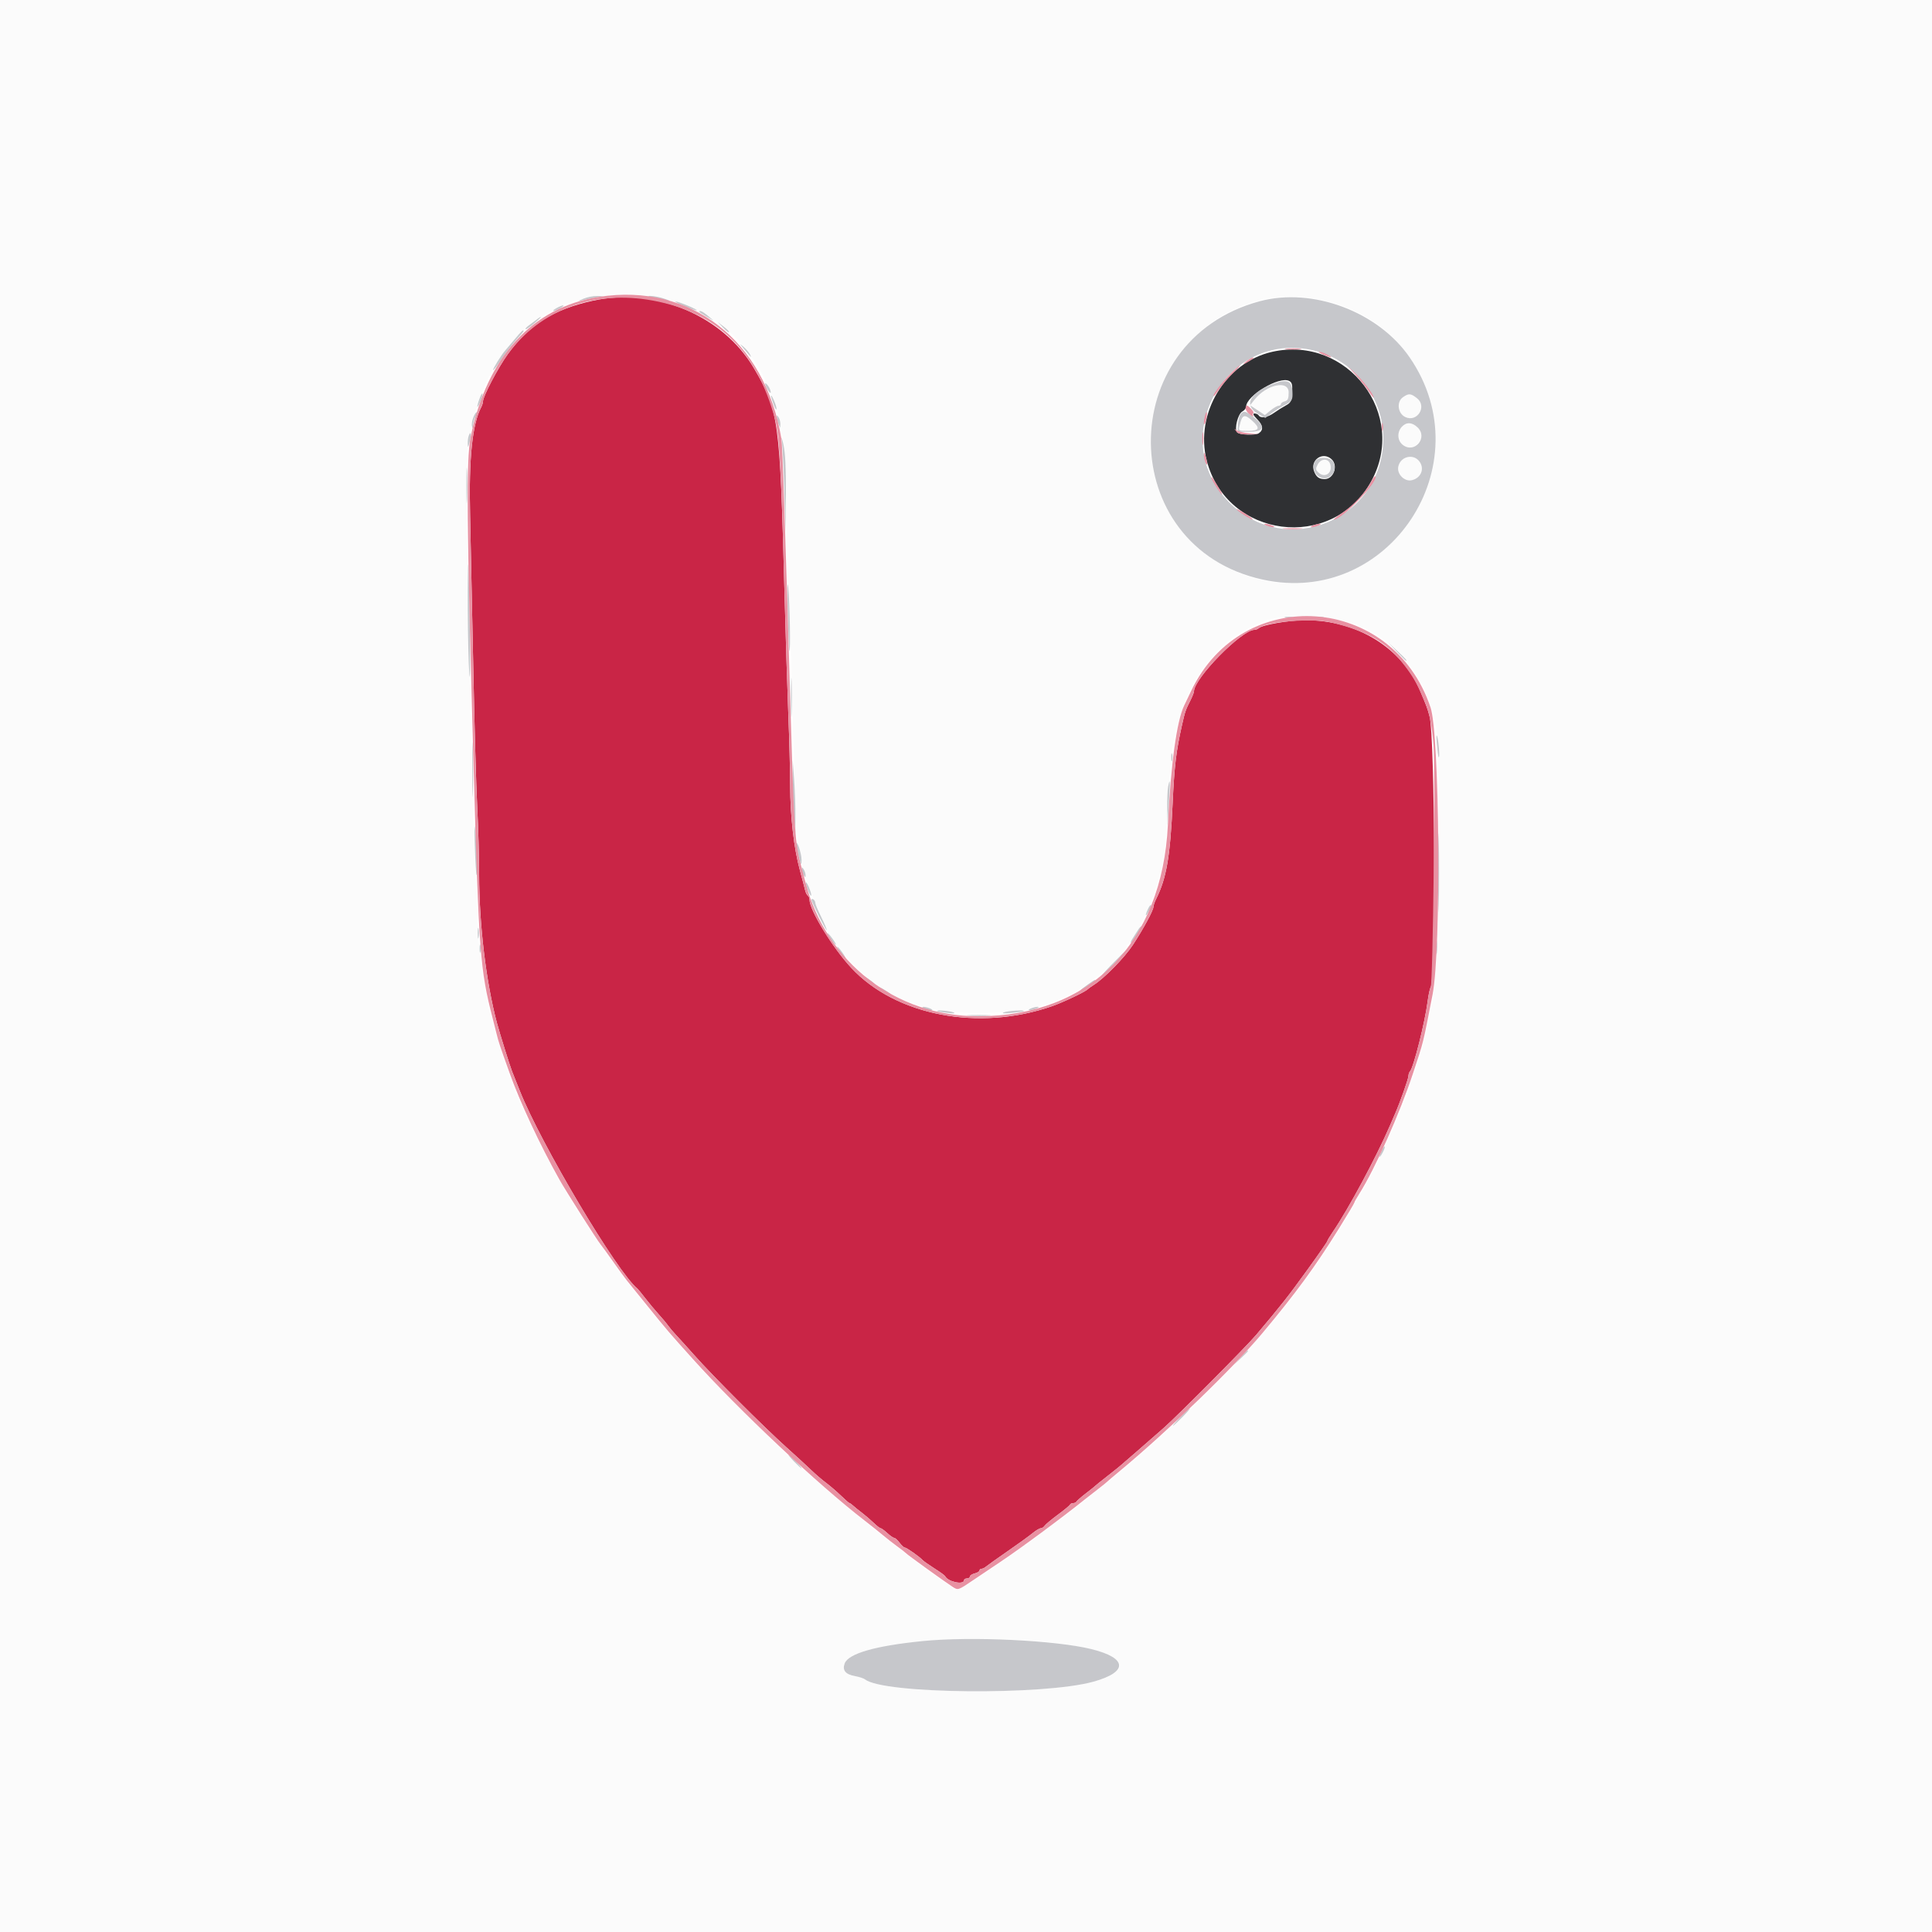
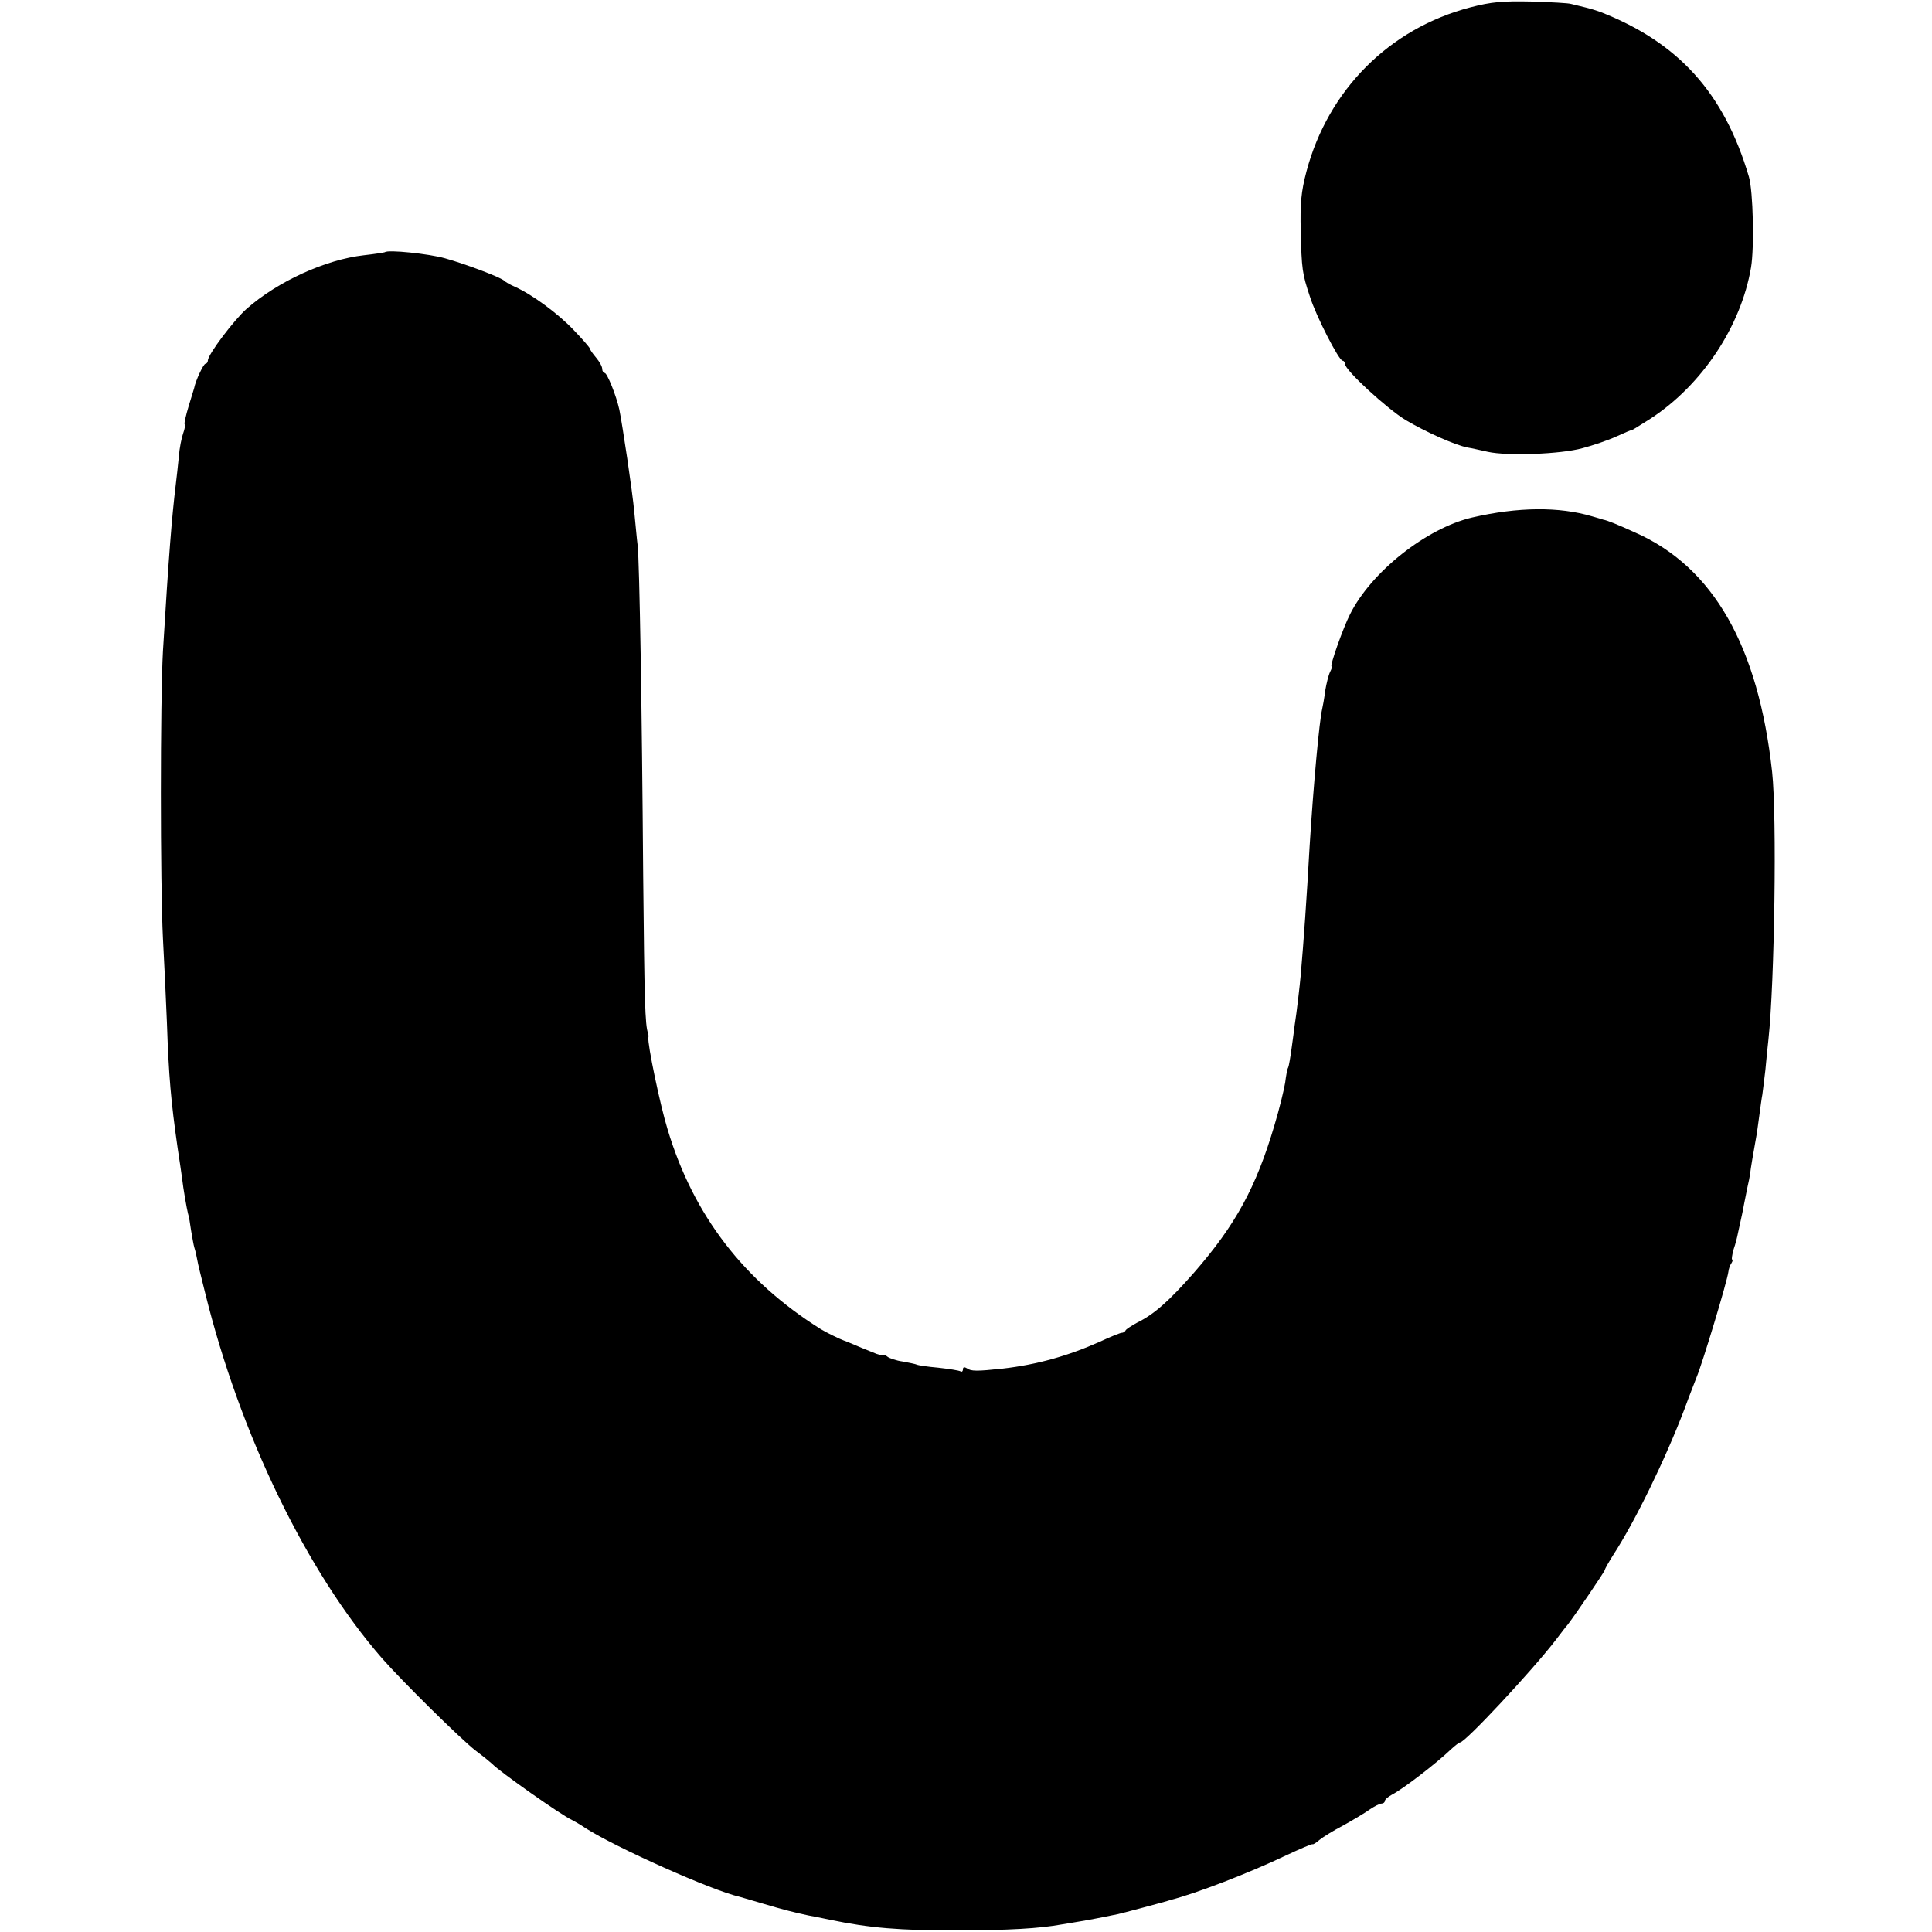
- <svg xmlns="http://www.w3.org/2000/svg" id="svg" version="1.1" width="400" height="400" viewBox="0, 0, 400,400">
-   <g id="svgg">
-     <path id="path0" d="M122.800 62.245 C 114.666 64.011,109.599 67.192,105.126 73.341 C 103.165 76.036,100.000 82.052,100.000 83.084 C 100.000 83.374,99.834 83.923,99.631 84.305 C 97.793 87.762,97.052 94.901,97.326 106.532 C 97.461 112.290,97.759 126.540,97.988 138.200 C 98.217 149.860,98.584 162.842,98.802 167.049 C 99.021 171.256,99.200 177.548,99.200 181.031 C 99.200 191.408,100.623 203.284,102.887 211.800 C 103.429 213.840,105.586 220.748,106.009 221.800 C 106.186 222.240,106.902 224.040,107.600 225.800 C 111.996 236.879,127.779 263.431,131.972 266.800 C 132.109 266.910,132.844 267.810,133.606 268.800 C 134.368 269.790,135.604 271.271,136.352 272.091 C 137.100 272.912,137.978 273.962,138.302 274.425 C 138.627 274.888,139.366 275.766,139.946 276.376 C 140.526 276.986,142.260 278.903,143.800 280.637 C 147.594 284.907,158.146 295.460,162.775 299.613 C 164.852 301.476,167.198 303.630,167.988 304.400 C 168.779 305.170,170.139 306.337,171.009 306.993 C 171.880 307.650,173.290 308.865,174.144 309.693 C 174.998 310.522,175.778 311.200,175.877 311.200 C 175.976 311.200,176.299 311.425,176.594 311.700 C 176.889 311.975,177.722 312.650,178.445 313.200 C 179.168 313.750,180.270 314.695,180.894 315.300 C 181.517 315.905,182.158 316.400,182.318 316.400 C 182.478 316.400,183.093 316.850,183.687 317.400 C 184.280 317.950,184.928 318.400,185.127 318.400 C 185.325 318.400,185.826 318.850,186.239 319.400 C 186.652 319.950,187.139 320.400,187.322 320.400 C 187.677 320.400,190.337 322.270,191.000 322.986 C 191.220 323.224,192.334 324.011,193.475 324.735 C 194.617 325.459,195.607 326.175,195.675 326.326 C 196.208 327.497,199.600 328.215,199.600 327.157 C 199.600 326.961,199.870 326.800,200.200 326.800 C 200.530 326.800,200.800 326.623,200.800 326.408 C 200.800 326.192,201.250 325.902,201.800 325.764 C 202.350 325.626,202.800 325.353,202.800 325.157 C 202.800 324.960,202.988 324.800,203.217 324.800 C 203.446 324.800,203.851 324.608,204.117 324.372 C 204.383 324.137,206.400 322.700,208.600 321.179 C 210.800 319.657,213.140 317.964,213.800 317.416 C 214.460 316.868,215.216 316.415,215.480 316.410 C 215.744 316.404,216.104 316.174,216.280 315.898 C 216.456 315.621,217.680 314.597,219.000 313.621 C 220.320 312.645,221.460 311.701,221.533 311.524 C 221.607 311.346,221.907 311.200,222.200 311.200 C 222.493 311.200,222.793 311.064,222.867 310.897 C 222.940 310.730,223.810 309.970,224.800 309.207 C 225.790 308.445,226.690 307.721,226.800 307.600 C 226.910 307.479,227.809 306.754,228.799 305.990 C 230.544 304.641,232.036 303.423,232.953 302.598 C 233.199 302.377,234.654 301.117,236.186 299.798 C 237.718 298.479,239.878 296.590,240.986 295.600 C 244.192 292.735,258.016 278.817,260.058 276.400 C 265.300 270.191,266.600 268.542,270.534 263.108 C 272.880 259.867,274.800 257.106,274.800 256.973 C 274.800 256.840,275.312 255.981,275.938 255.065 C 279.191 250.306,284.992 239.508,287.793 233.000 C 288.172 232.120,288.639 231.040,288.832 230.600 C 289.845 228.290,291.600 223.337,291.600 222.789 C 291.600 222.443,291.756 221.989,291.946 221.780 C 292.676 220.978,295.021 211.650,295.572 207.355 C 295.744 206.009,296.029 204.677,296.205 204.392 C 297.297 202.624,297.095 152.442,295.979 148.324 C 295.499 146.553,295.430 146.367,294.028 143.053 C 290.240 134.105,280.980 128.400,270.243 128.400 C 266.963 128.400,261.371 129.359,260.620 130.050 C 260.411 130.243,259.997 130.400,259.701 130.400 C 257.083 130.400,247.200 140.470,247.200 143.138 C 247.200 143.356,246.900 144.135,246.532 144.868 C 245.428 147.071,245.352 147.293,244.699 150.200 C 243.505 155.515,243.134 158.627,242.788 166.200 C 242.278 177.364,241.515 181.803,239.363 186.132 C 239.053 186.755,238.800 187.495,238.800 187.776 C 238.800 188.476,236.654 192.441,234.527 195.669 C 232.818 198.263,228.676 202.497,226.484 203.892 C 225.888 204.271,225.310 204.685,225.200 204.812 C 224.770 205.308,220.077 207.537,217.800 208.326 C 202.626 213.586,185.416 210.285,176.217 200.349 C 172.309 196.128,167.600 188.421,167.600 186.247 C 167.600 185.917,167.441 185.549,167.248 185.430 C 167.054 185.310,166.803 184.804,166.690 184.306 C 166.577 183.808,166.092 181.960,165.613 180.200 C 164.361 175.608,163.609 169.052,163.594 162.600 C 163.586 159.520,163.413 152.860,163.209 147.800 C 163.005 142.740,162.644 131.220,162.407 122.200 C 161.475 86.803,161.233 85.031,156.152 76.330 C 149.740 65.351,135.735 59.436,122.800 62.245 " stroke="none" fill="#c92546" fill-rule="evenodd" />
-     <path id="path1" d="M0.000 200.000 L 0.000 400.000 200.000 400.000 L 400.000 400.000 400.000 200.000 L 400.000 0.000 200.000 0.000 L 0.000 0.000 0.000 200.000 M138.252 61.978 C 147.390 64.409,154.139 69.986,158.369 78.600 C 161.820 85.631,162.790 91.595,162.796 105.843 C 162.798 111.806,162.979 119.006,163.198 121.843 C 163.417 124.679,163.803 135.280,164.056 145.400 C 164.638 168.701,164.909 174.324,165.514 175.726 C 165.781 176.345,166.000 177.323,166.000 177.898 C 166.000 179.782,167.690 184.784,169.965 189.632 C 170.644 191.079,171.200 192.387,171.200 192.538 C 171.200 194.040,177.802 201.304,181.442 203.807 C 187.696 208.107,193.585 209.757,202.600 209.735 C 210.793 209.715,215.212 208.865,221.000 206.195 C 225.231 204.244,233.200 197.677,233.200 196.143 C 233.200 195.881,233.335 195.607,233.500 195.533 C 234.587 195.050,237.811 188.536,239.339 183.736 C 241.005 178.501,241.329 176.480,241.640 169.400 C 242.010 160.959,242.581 154.687,243.193 152.371 C 243.450 151.397,243.843 149.880,244.068 149.000 C 245.721 142.513,250.140 135.735,255.000 132.226 C 257.216 130.627,258.704 129.850,262.400 128.363 C 265.834 126.982,279.480 127.908,281.380 129.651 C 281.589 129.843,282.015 130.000,282.326 130.000 C 282.638 130.000,284.105 130.806,285.588 131.792 C 291.724 135.871,296.090 142.855,297.346 150.600 C 298.406 157.140,297.821 201.330,296.596 207.200 C 296.298 208.630,295.753 211.240,295.386 213.000 C 294.647 216.538,294.069 218.663,293.578 219.651 C 293.400 220.009,293.132 220.956,292.982 221.755 C 292.832 222.555,292.550 223.307,292.355 223.428 C 292.160 223.549,292.000 223.990,292.000 224.410 C 292.000 224.830,291.705 225.854,291.345 226.686 C 290.984 227.519,290.546 228.560,290.372 229.000 C 288.263 234.313,284.582 242.100,281.958 246.800 C 279.173 251.788,272.821 261.804,271.400 263.448 C 271.180 263.703,270.640 264.417,270.200 265.034 C 264.194 273.465,255.681 282.999,245.766 292.402 C 241.193 296.738,233.818 303.305,231.684 304.941 C 231.088 305.398,230.510 305.873,230.400 305.997 C 230.290 306.120,229.390 306.841,228.400 307.600 C 227.410 308.359,226.510 309.074,226.400 309.190 C 225.708 309.917,221.538 313.137,217.600 315.983 C 215.070 317.812,212.940 319.464,212.867 319.654 C 212.793 319.844,212.493 320.000,212.200 320.000 C 211.907 320.000,211.607 320.135,211.533 320.300 C 211.377 320.651,210.471 321.296,203.773 325.826 C 199.319 328.838,197.200 329.825,197.200 328.886 C 197.200 328.714,196.615 328.232,195.900 327.816 C 195.185 327.401,194.510 326.953,194.400 326.821 C 194.290 326.689,193.665 326.240,193.010 325.823 C 192.356 325.406,191.636 324.908,191.410 324.716 C 191.185 324.525,189.560 323.283,187.800 321.956 C 186.040 320.630,184.239 319.242,183.799 318.872 C 183.358 318.503,182.188 317.575,181.199 316.810 C 180.209 316.046,179.310 315.326,179.200 315.209 C 179.090 315.093,177.740 313.974,176.200 312.723 C 174.660 311.471,172.837 309.942,172.149 309.324 C 171.461 308.706,169.848 307.300,168.564 306.200 C 167.280 305.100,165.142 303.211,163.814 302.003 C 160.632 299.107,145.459 283.953,143.184 281.396 C 137.967 275.537,134.471 271.387,131.400 267.412 C 130.080 265.703,128.685 263.939,128.300 263.491 C 127.915 263.044,127.600 262.559,127.600 262.414 C 127.600 262.269,127.271 261.797,126.868 261.365 C 126.465 260.933,125.796 260.044,125.380 259.390 C 124.964 258.735,123.943 257.284,123.112 256.164 C 122.280 255.044,121.600 253.934,121.600 253.697 C 121.600 253.460,121.459 253.207,121.287 253.133 C 120.831 252.939,116.400 245.797,116.400 245.257 C 116.400 245.006,116.242 244.800,116.049 244.800 C 115.750 244.800,108.703 230.932,107.513 228.000 C 107.289 227.450,106.934 226.665,106.723 226.257 C 106.512 225.848,105.992 224.408,105.568 223.057 C 105.144 221.705,104.642 220.240,104.453 219.800 C 104.064 218.895,103.103 215.790,102.471 213.400 C 102.238 212.520,101.767 210.866,101.424 209.725 C 101.081 208.584,100.800 207.246,100.800 206.753 C 100.800 206.260,100.632 205.304,100.427 204.628 C 99.706 202.254,98.782 192.947,98.776 188.000 C 98.773 185.250,98.586 180.660,98.361 177.800 C 97.568 167.712,96.271 97.586,96.797 93.200 C 97.238 89.526,97.749 86.923,98.290 85.600 C 98.515 85.050,99.020 83.626,99.413 82.435 C 102.746 72.329,110.190 64.972,120.200 61.892 C 123.319 60.932,134.523 60.986,138.252 61.978 M274.318 62.238 C 287.998 65.494,296.968 76.872,296.991 91.000 C 297.034 117.359,265.726 130.682,247.042 112.256 C 226.013 91.515,245.693 55.426,274.318 62.238 M262.400 80.661 C 261.410 81.208,260.199 82.162,259.709 82.780 L 258.818 83.905 260.347 84.917 L 261.876 85.929 263.038 84.979 C 263.677 84.456,264.425 84.022,264.700 84.014 C 264.975 84.006,265.200 83.841,265.200 83.647 C 265.200 83.452,265.560 83.199,266.000 83.084 C 266.636 82.918,266.800 82.538,266.800 81.237 C 266.800 79.214,265.362 79.026,262.400 80.661 M290.467 82.238 C 289.099 83.196,289.379 85.593,290.946 86.341 C 293.422 87.522,295.524 84.142,293.368 82.446 C 292.079 81.432,291.661 81.402,290.467 82.238 M257.304 86.500 C 255.925 88.251,256.308 89.200,258.392 89.200 C 260.769 89.200,260.979 88.648,259.203 87.066 C 257.824 85.837,257.826 85.838,257.304 86.500 M290.212 88.387 C 288.847 89.895,289.886 92.800,291.790 92.800 C 292.718 92.800,294.400 91.151,294.400 90.241 C 294.400 88.156,291.559 86.898,290.212 88.387 M290.549 94.975 C 289.227 95.910,289.103 97.539,290.264 98.700 C 292.417 100.853,295.706 97.952,293.863 95.527 C 293.108 94.534,291.541 94.273,290.549 94.975 M272.814 96.175 C 272.371 97.001,272.387 97.244,272.917 97.775 C 274.212 99.069,275.893 98.022,275.437 96.205 C 275.098 94.854,273.530 94.836,272.814 96.175 M218.800 340.183 C 232.632 342.024,235.948 345.508,226.400 348.169 C 216.050 351.053,182.913 350.729,179.107 347.707 C 178.828 347.486,177.889 347.176,177.020 347.019 C 173.826 346.442,173.881 344.025,177.121 342.536 C 183.532 339.590,205.165 338.369,218.800 340.183 " stroke="none" fill="#fbfbfb" fill-rule="evenodd" />
-     <path id="path2" d="M263.400 72.838 C 253.734 75.001,247.330 85.623,249.833 95.342 C 253.976 111.434,275.728 114.260,283.837 99.760 C 291.596 85.886,279.036 69.340,263.400 72.838 M267.520 81.280 C 267.414 83.070,267.258 83.386,266.198 83.955 C 265.538 84.310,264.430 85.005,263.737 85.500 C 262.408 86.449,261.015 86.671,260.600 86.000 C 260.464 85.780,260.072 85.600,259.729 85.600 C 259.291 85.600,259.468 85.971,260.323 86.845 C 261.514 88.064,261.617 89.018,260.629 89.694 C 259.917 90.182,256.525 90.036,256.116 89.500 C 255.527 88.729,256.311 85.676,257.223 85.188 C 257.650 84.959,258.000 84.514,258.000 84.200 C 258.000 81.924,264.888 77.810,266.920 78.873 C 267.497 79.175,267.616 79.653,267.520 81.280 M275.669 95.062 C 277.116 96.372,276.134 99.208,274.238 99.194 C 273.086 99.185,272.517 98.761,272.065 97.571 C 271.185 95.256,273.840 93.407,275.669 95.062 " stroke="none" fill="#2f3033" fill-rule="evenodd" />
-     <path id="path3" d="M120.800 61.834 C 119.530 62.354,119.512 62.383,120.600 62.143 C 121.260 61.998,122.520 61.749,123.400 61.590 L 125.000 61.300 123.600 61.280 C 122.830 61.270,121.570 61.519,120.800 61.834 M135.800 61.808 C 138.806 62.485,139.488 62.477,137.400 61.789 C 136.520 61.499,135.260 61.263,134.600 61.264 C 133.851 61.266,134.302 61.470,135.800 61.808 M260.800 62.370 C 230.440 70.543,230.885 113.285,261.400 119.992 C 287.552 125.739,307.110 96.231,291.871 74.018 C 285.358 64.523,271.751 59.422,260.800 62.370 M141.767 63.417 C 143.069 63.957,144.198 64.335,144.276 64.257 C 144.463 64.071,140.428 62.395,139.847 62.417 C 139.601 62.426,140.465 62.876,141.767 63.417 M115.200 63.800 C 114.650 64.114,114.380 64.372,114.600 64.372 C 114.820 64.372,115.450 64.114,116.000 63.800 C 116.550 63.486,116.820 63.228,116.600 63.228 C 116.380 63.228,115.750 63.486,115.200 63.800 M144.800 64.560 C 144.800 64.649,145.475 65.102,146.300 65.568 L 147.800 66.416 146.600 65.410 C 145.499 64.487,144.800 64.157,144.800 64.560 M111.000 66.245 C 110.560 66.586,109.851 67.116,109.424 67.423 C 108.997 67.730,108.727 68.059,108.824 68.154 C 108.921 68.248,109.720 67.715,110.600 66.969 C 112.208 65.605,112.494 65.088,111.000 66.245 M149.688 67.813 C 150.286 68.443,150.847 68.877,150.935 68.779 C 151.023 68.680,150.533 68.165,149.847 67.634 L 148.600 66.669 149.688 67.813 M106.541 70.259 C 105.694 71.282,104.820 72.317,104.599 72.559 C 103.837 73.398,101.941 76.474,102.092 76.626 C 102.176 76.710,102.995 75.658,103.911 74.289 C 104.827 72.920,106.212 71.105,106.989 70.256 C 107.765 69.407,108.400 68.642,108.400 68.556 C 108.400 68.145,107.960 68.548,106.541 70.259 M153.994 72.203 C 155.587 74.121,155.721 74.245,155.286 73.396 C 155.059 72.953,154.452 72.234,153.937 71.798 C 153.033 71.034,153.035 71.048,153.994 72.203 M272.064 72.570 C 280.365 74.554,286.404 82.220,286.398 90.764 C 286.385 107.541,266.304 115.887,254.497 104.022 C 241.253 90.711,253.821 68.208,272.064 72.570 M263.887 79.375 C 258.791 81.193,257.330 83.897,260.477 85.689 L 261.953 86.531 263.277 85.555 C 264.004 85.018,265.275 84.228,266.100 83.799 C 267.378 83.134,267.600 82.820,267.600 81.683 C 267.600 78.921,266.710 78.368,263.887 79.375 M158.414 79.424 C 158.439 80.094,159.572 81.830,159.573 81.200 C 159.574 80.870,159.310 80.251,158.987 79.824 C 158.664 79.396,158.406 79.216,158.414 79.424 M266.800 81.237 C 266.800 82.538,266.636 82.918,266.000 83.084 C 265.560 83.199,265.200 83.452,265.200 83.647 C 265.200 83.841,264.975 84.006,264.700 84.014 C 264.425 84.022,263.677 84.456,263.038 84.979 L 261.876 85.929 260.347 84.917 L 258.818 83.905 259.709 82.780 C 262.228 79.600,266.800 78.605,266.800 81.237 M99.291 82.500 C 98.610 84.384,98.704 84.894,99.426 83.230 C 99.753 82.477,99.966 81.699,99.901 81.502 C 99.835 81.305,99.560 81.754,99.291 82.500 M293.368 82.446 C 295.524 84.142,293.422 87.522,290.946 86.341 C 289.379 85.593,289.099 83.196,290.467 82.238 C 291.661 81.402,292.079 81.432,293.368 82.446 M159.620 82.000 C 159.616 82.110,159.871 82.920,160.188 83.800 C 160.505 84.680,160.766 85.040,160.768 84.600 C 160.771 83.935,159.645 81.385,159.620 82.000 M98.018 86.356 C 97.749 87.005,97.614 87.866,97.718 88.268 C 97.867 88.842,97.917 88.801,97.954 88.074 C 97.979 87.564,98.195 86.784,98.432 86.339 C 98.670 85.895,98.784 85.451,98.686 85.353 C 98.588 85.255,98.288 85.706,98.018 86.356 M256.843 85.748 C 256.593 86.050,256.346 86.995,256.294 87.848 L 256.200 89.400 258.600 89.400 C 261.727 89.400,262.096 88.377,259.664 86.450 C 257.901 85.054,257.501 84.955,256.843 85.748 M160.834 86.400 C 160.846 86.730,161.011 87.360,161.200 87.800 L 161.544 88.600 161.566 87.800 C 161.578 87.360,161.413 86.730,161.200 86.400 C 160.855 85.867,160.815 85.867,160.834 86.400 M259.203 87.066 C 260.979 88.648,260.769 89.200,258.392 89.200 C 256.405 89.200,256.387 89.189,256.648 88.100 C 257.190 85.831,257.621 85.656,259.203 87.066 M293.474 88.470 C 295.750 90.608,292.819 94.039,290.394 92.076 C 289.308 91.196,289.223 89.479,290.212 88.387 C 291.142 87.359,292.324 87.389,293.474 88.470 M97.049 90.215 C 96.912 90.573,96.818 91.346,96.840 91.933 C 96.873 92.791,96.952 92.695,97.246 91.440 C 97.622 89.839,97.495 89.053,97.049 90.215 M161.878 91.200 C 162.015 92.190,162.245 96.870,162.391 101.600 L 162.654 110.200 162.709 102.400 C 162.746 96.977,162.590 93.808,162.196 92.000 C 161.884 90.570,161.741 90.210,161.878 91.200 M293.863 95.527 C 294.996 97.018,294.227 98.957,292.320 99.416 C 290.824 99.777,289.199 98.187,289.492 96.650 C 289.899 94.523,292.576 93.835,293.863 95.527 M96.560 100.600 C 96.561 103.900,96.622 105.197,96.698 103.482 C 96.773 101.767,96.772 99.067,96.697 97.482 C 96.621 95.897,96.559 97.300,96.560 100.600 M272.480 95.280 C 271.626 96.134,271.911 97.923,273.016 98.648 C 274.964 99.924,277.144 97.738,276.020 95.637 C 275.513 94.690,273.294 94.466,272.480 95.280 M275.437 96.205 C 275.893 98.022,274.212 99.069,272.917 97.775 C 272.387 97.244,272.371 97.001,272.814 96.175 C 273.530 94.836,275.098 94.854,275.437 96.205 M96.845 126.233 C 96.869 131.495,97.017 137.510,97.172 139.600 C 97.327 141.690,97.372 137.460,97.272 130.200 C 97.172 122.940,97.025 116.925,96.945 116.833 C 96.865 116.742,96.820 120.972,96.845 126.233 M163.093 126.600 C 163.206 131.000,163.366 134.675,163.449 134.767 C 163.711 135.056,163.509 124.736,163.192 121.600 C 163.014 119.847,162.973 121.925,163.093 126.600 M266.100 127.876 C 266.485 127.976,267.115 127.976,267.500 127.876 C 267.885 127.775,267.570 127.693,266.800 127.693 C 266.030 127.693,265.715 127.775,266.100 127.876 M272.305 127.883 C 272.802 127.979,273.522 127.975,273.905 127.875 C 274.287 127.775,273.880 127.696,273.000 127.701 C 272.120 127.705,271.807 127.787,272.305 127.883 M289.183 134.900 C 290.164 135.945,291.019 136.800,291.083 136.800 C 291.384 136.800,291.066 136.441,289.300 134.783 L 287.400 133.000 289.183 134.900 M163.763 144.400 C 163.763 148.030,163.823 149.515,163.898 147.700 C 163.972 145.885,163.972 142.915,163.898 141.100 C 163.823 139.285,163.763 140.770,163.763 144.400 M97.772 159.400 C 97.772 164.460,97.829 166.475,97.899 163.877 C 97.969 161.280,97.968 157.140,97.898 154.677 C 97.828 152.215,97.771 154.340,97.772 159.400 M297.485 154.000 C 297.607 155.430,297.772 156.675,297.853 156.767 C 298.120 157.070,297.911 153.822,297.585 152.600 C 297.382 151.844,297.346 152.362,297.485 154.000 M242.493 156.800 C 242.493 157.570,242.575 157.885,242.676 157.500 C 242.776 157.115,242.776 156.485,242.676 156.100 C 242.575 155.715,242.493 156.030,242.493 156.800 M164.108 161.400 C 164.095 163.600,164.217 167.020,164.379 169.000 L 164.673 172.600 164.690 169.000 C 164.699 167.020,164.577 163.600,164.419 161.400 L 164.132 157.400 164.108 161.400 M241.853 162.836 C 241.714 163.531,241.629 165.653,241.665 167.550 L 241.730 171.000 242.001 166.400 C 242.288 161.512,242.259 160.806,241.853 162.836 M297.779 180.600 C 297.779 187.860,297.833 190.886,297.899 187.325 C 297.965 183.764,297.966 177.824,297.899 174.125 C 297.833 170.426,297.779 173.340,297.779 180.600 M98.296 175.000 C 98.408 178.300,98.568 181.075,98.650 181.167 C 98.894 181.438,98.720 175.246,98.393 172.000 C 98.199 170.067,98.164 171.134,98.296 175.000 M164.850 174.800 C 164.842 175.130,165.085 176.300,165.391 177.400 C 165.914 179.286,165.947 179.320,165.955 178.000 C 165.963 176.672,164.881 173.537,164.850 174.800 M166.012 180.000 C 166.012 180.330,166.187 180.870,166.400 181.200 C 166.745 181.733,166.788 181.733,166.788 181.200 C 166.788 180.870,166.613 180.330,166.400 180.000 C 166.055 179.467,166.012 179.467,166.012 180.000 M166.834 182.800 C 166.837 183.539,167.922 185.977,167.968 185.346 C 167.985 185.096,167.737 184.286,167.416 183.546 C 167.094 182.806,166.832 182.470,166.834 182.800 M168.007 186.276 C 168.019 186.785,171.161 193.048,171.180 192.600 C 171.189 192.380,170.658 191.120,170.000 189.800 C 169.342 188.480,168.802 187.186,168.802 186.924 C 168.801 186.662,168.620 186.336,168.400 186.200 C 168.180 186.064,168.003 186.098,168.007 186.276 M237.665 188.217 C 236.995 189.688,237.123 190.002,237.847 188.665 C 238.186 188.040,238.388 187.454,238.296 187.363 C 238.205 187.271,237.921 187.656,237.665 188.217 M98.909 193.200 C 98.909 194.190,98.987 194.595,99.082 194.100 C 99.178 193.605,99.178 192.795,99.082 192.300 C 98.987 191.805,98.909 192.210,98.909 193.200 M235.624 192.518 C 235.323 193.003,234.815 193.805,234.493 194.300 C 234.171 194.795,234.016 195.200,234.149 195.200 C 234.460 195.200,236.504 191.971,236.314 191.780 C 236.235 191.701,235.924 192.033,235.624 192.518 M172.000 194.400 C 172.470 195.060,172.944 195.600,173.054 195.600 C 173.164 195.600,172.870 195.060,172.400 194.400 C 171.930 193.740,171.456 193.200,171.346 193.200 C 171.236 193.200,171.530 193.740,172.000 194.400 M297.324 196.200 C 297.326 197.520,297.401 198.012,297.490 197.293 C 297.579 196.574,297.577 195.494,297.486 194.893 C 297.395 194.292,297.322 194.880,297.324 196.200 M99.293 196.400 C 99.293 197.170,99.375 197.485,99.476 197.100 C 99.576 196.715,99.576 196.085,99.476 195.700 C 99.375 195.315,99.293 195.630,99.293 196.400 M174.000 197.200 C 174.470 197.860,174.944 198.400,175.054 198.400 C 175.164 198.400,174.870 197.860,174.400 197.200 C 173.930 196.540,173.456 196.000,173.346 196.000 C 173.236 196.000,173.530 196.540,174.000 197.200 M229.990 199.872 C 228.345 201.562,227.630 202.417,228.400 201.772 C 229.854 200.555,233.438 196.800,233.147 196.800 C 233.055 196.800,231.634 198.183,229.990 199.872 M178.800 202.146 C 178.800 202.256,179.340 202.730,180.000 203.200 C 180.660 203.670,181.200 203.964,181.200 203.854 C 181.200 203.744,180.660 203.270,180.000 202.800 C 179.340 202.330,178.800 202.036,178.800 202.146 M225.281 203.772 C 223.423 205.085,223.162 205.461,224.731 204.562 C 225.463 204.143,226.250 203.575,226.480 203.300 C 227.071 202.593,226.793 202.702,225.281 203.772 M181.801 204.402 C 182.069 204.836,184.400 206.134,184.400 205.850 C 184.400 205.756,183.759 205.301,182.976 204.839 C 182.193 204.377,181.664 204.180,181.801 204.402 M191.400 208.800 C 191.840 208.989,192.470 209.144,192.800 209.144 C 193.178 209.144,193.104 209.017,192.600 208.800 C 192.160 208.611,191.530 208.456,191.200 208.456 C 190.822 208.456,190.896 208.583,191.400 208.800 M213.400 208.800 C 212.896 209.017,212.822 209.144,213.200 209.144 C 213.530 209.144,214.160 208.989,214.600 208.800 C 215.104 208.583,215.178 208.456,214.800 208.456 C 214.470 208.456,213.840 208.611,213.400 208.800 M194.033 209.344 C 194.125 209.423,195.100 209.591,196.200 209.718 C 197.487 209.867,197.915 209.826,197.400 209.603 C 196.636 209.272,193.686 209.045,194.033 209.344 M207.800 209.608 C 207.292 209.831,207.876 209.874,209.400 209.724 C 210.720 209.595,211.875 209.424,211.967 209.344 C 212.321 209.037,208.557 209.275,207.800 209.608 M200.713 210.295 C 201.876 210.376,203.676 210.376,204.713 210.293 C 205.751 210.211,204.800 210.145,202.600 210.146 C 200.400 210.147,199.551 210.214,200.713 210.295 M286.065 238.217 C 285.395 239.688,285.523 240.002,286.247 238.665 C 286.586 238.040,286.788 237.454,286.696 237.363 C 286.605 237.271,286.321 237.656,286.065 238.217 M256.778 281.100 L 255.400 282.600 256.900 281.222 C 258.296 279.938,258.584 279.600,258.278 279.600 C 258.212 279.600,257.537 280.275,256.778 281.100 M244.400 293.400 C 243.428 294.390,242.723 295.200,242.833 295.200 C 242.943 295.200,243.828 294.390,244.800 293.400 C 245.772 292.410,246.477 291.600,246.367 291.600 C 246.257 291.600,245.372 292.410,244.400 293.400 M164.400 302.600 C 165.146 303.370,165.847 304.000,165.957 304.000 C 166.067 304.000,165.546 303.370,164.800 302.600 C 164.054 301.830,163.353 301.200,163.243 301.200 C 163.133 301.200,163.654 301.830,164.400 302.600 M190.989 339.771 C 181.163 340.758,175.622 342.356,174.869 344.422 C 174.359 345.820,175.059 346.665,177.020 347.019 C 177.889 347.176,178.828 347.486,179.107 347.707 C 182.913 350.729,216.050 351.053,226.400 348.169 C 233.613 346.159,233.442 343.287,226.000 341.440 C 218.538 339.589,201.091 338.757,190.989 339.771 " stroke="none" fill="#c6c7cb" fill-rule="evenodd" />
-     <path id="path4" d="M124.000 61.464 C 110.205 63.601,100.765 73.933,97.431 90.543 C 96.496 95.202,96.609 107.984,98.032 158.200 C 99.146 197.484,99.385 200.665,101.988 210.800 C 102.186 211.570,102.549 213.010,102.795 214.000 C 103.246 215.812,103.425 216.352,105.518 222.200 C 107.696 228.289,111.810 237.084,115.808 244.200 C 117.118 246.532,123.686 256.875,124.357 257.663 C 124.608 257.958,125.779 259.567,126.958 261.238 C 128.137 262.909,129.381 264.619,129.722 265.038 C 130.063 265.457,132.015 267.870,134.060 270.400 C 138.228 275.557,138.456 275.823,143.474 281.400 C 153.003 291.989,169.352 307.365,178.989 314.800 C 180.273 315.790,181.970 317.146,182.761 317.813 C 183.553 318.481,184.920 319.551,185.800 320.192 C 186.680 320.833,187.490 321.466,187.600 321.598 C 187.850 321.899,195.815 327.640,197.281 328.577 C 198.357 329.264,198.376 329.257,201.481 327.160 C 203.196 326.001,205.680 324.333,207.000 323.453 C 211.251 320.621,219.871 314.243,224.801 310.283 C 225.132 310.017,226.212 309.175,227.201 308.410 C 228.191 307.646,229.090 306.922,229.200 306.801 C 229.310 306.681,230.480 305.687,231.800 304.594 C 241.755 296.345,255.416 283.137,261.408 275.967 C 268.312 267.706,272.340 262.199,277.193 254.387 C 278.957 251.548,280.400 249.126,280.400 249.004 C 280.400 248.883,280.874 248.034,281.453 247.117 C 284.718 241.944,289.831 230.476,292.561 222.200 C 294.818 215.359,294.547 216.455,296.608 205.875 C 298.396 196.704,298.079 152.114,296.187 146.480 C 288.301 123.002,257.233 120.821,246.636 143.000 C 246.006 144.320,245.351 145.687,245.181 146.037 C 243.621 149.254,242.396 158.209,241.793 170.800 C 240.621 195.285,225.634 210.400,202.530 210.400 C 185.479 210.400,171.106 199.297,166.801 182.800 C 166.600 182.030,166.149 180.320,165.798 179.000 C 164.622 174.574,164.406 171.497,163.785 150.400 C 162.518 107.354,162.007 92.162,161.780 90.800 C 158.393 70.457,143.017 58.517,124.000 61.464 M135.169 62.231 C 148.433 64.670,156.660 72.643,160.430 86.711 C 161.375 90.239,161.736 96.710,162.407 122.200 C 162.644 131.220,163.005 142.740,163.209 147.800 C 163.413 152.860,163.586 159.520,163.594 162.600 C 163.609 169.052,164.361 175.608,165.613 180.200 C 166.092 181.960,166.577 183.808,166.690 184.306 C 166.803 184.804,167.054 185.310,167.248 185.430 C 167.441 185.549,167.600 185.917,167.600 186.247 C 167.600 188.421,172.309 196.128,176.217 200.349 C 185.416 210.285,202.626 213.586,217.800 208.326 C 220.077 207.537,224.770 205.308,225.200 204.812 C 225.310 204.685,225.888 204.271,226.484 203.892 C 228.676 202.497,232.818 198.263,234.527 195.669 C 236.654 192.441,238.800 188.476,238.800 187.776 C 238.800 187.495,239.053 186.755,239.363 186.132 C 241.515 181.803,242.278 177.364,242.788 166.200 C 243.134 158.627,243.505 155.515,244.699 150.200 C 245.352 147.293,245.428 147.071,246.532 144.868 C 246.900 144.135,247.200 143.356,247.200 143.138 C 247.200 140.470,257.083 130.400,259.701 130.400 C 259.997 130.400,260.411 130.243,260.620 130.050 C 262.061 128.724,271.689 127.949,275.494 128.853 C 283.571 130.771,287.522 133.199,291.441 138.653 C 292.978 140.792,293.628 142.035,295.182 145.800 C 295.976 147.724,296.470 150.338,296.793 154.324 C 297.197 159.314,296.676 203.629,296.205 204.392 C 296.029 204.677,295.744 206.009,295.572 207.355 C 295.021 211.650,292.676 220.978,291.946 221.780 C 291.756 221.989,291.600 222.443,291.600 222.789 C 291.600 223.337,289.845 228.290,288.832 230.600 C 288.639 231.040,288.172 232.120,287.793 233.000 C 284.992 239.508,279.191 250.306,275.938 255.065 C 275.312 255.981,274.800 256.840,274.800 256.973 C 274.800 257.106,272.880 259.867,270.534 263.108 C 266.600 268.542,265.300 270.191,260.058 276.400 C 258.016 278.817,244.192 292.735,240.986 295.600 C 239.878 296.590,237.718 298.479,236.186 299.798 C 234.654 301.117,233.199 302.377,232.953 302.598 C 232.036 303.423,230.544 304.641,228.799 305.990 C 227.809 306.754,226.910 307.479,226.800 307.600 C 226.690 307.721,225.790 308.445,224.800 309.207 C 223.810 309.970,222.940 310.730,222.867 310.897 C 222.793 311.064,222.493 311.200,222.200 311.200 C 221.907 311.200,221.607 311.346,221.533 311.524 C 221.460 311.701,220.320 312.645,219.000 313.621 C 217.680 314.597,216.456 315.621,216.280 315.898 C 216.104 316.174,215.744 316.404,215.480 316.410 C 215.216 316.415,214.460 316.868,213.800 317.416 C 213.140 317.964,210.800 319.657,208.600 321.179 C 206.400 322.700,204.383 324.137,204.117 324.372 C 203.851 324.608,203.446 324.800,203.217 324.800 C 202.988 324.800,202.800 324.960,202.800 325.157 C 202.800 325.353,202.350 325.626,201.800 325.764 C 201.250 325.902,200.800 326.192,200.800 326.408 C 200.800 326.623,200.530 326.800,200.200 326.800 C 199.870 326.800,199.600 326.961,199.600 327.157 C 199.600 328.215,196.208 327.497,195.675 326.326 C 195.607 326.175,194.617 325.459,193.475 324.735 C 192.334 324.011,191.220 323.224,191.000 322.986 C 190.337 322.270,187.677 320.400,187.322 320.400 C 187.139 320.400,186.652 319.950,186.239 319.400 C 185.826 318.850,185.325 318.400,185.127 318.400 C 184.928 318.400,184.280 317.950,183.687 317.400 C 183.093 316.850,182.478 316.400,182.318 316.400 C 182.158 316.400,181.517 315.905,180.894 315.300 C 180.270 314.695,179.168 313.750,178.445 313.200 C 177.722 312.650,176.889 311.975,176.594 311.700 C 176.299 311.425,175.976 311.200,175.877 311.200 C 175.778 311.200,174.998 310.522,174.144 309.693 C 173.290 308.865,171.880 307.650,171.009 306.993 C 170.139 306.337,168.779 305.170,167.988 304.400 C 167.198 303.630,164.852 301.476,162.775 299.613 C 158.146 295.460,147.594 284.907,143.800 280.637 C 142.260 278.903,140.526 276.986,139.946 276.376 C 139.366 275.766,138.627 274.888,138.302 274.425 C 137.978 273.962,137.100 272.912,136.352 272.091 C 135.604 271.271,134.368 269.790,133.606 268.800 C 132.844 267.810,132.109 266.910,131.972 266.800 C 127.779 263.431,111.996 236.879,107.600 225.800 C 106.902 224.040,106.186 222.240,106.009 221.800 C 105.586 220.748,103.429 213.840,102.887 211.800 C 100.623 203.284,99.200 191.408,99.200 181.031 C 99.200 177.548,99.021 171.256,98.802 167.049 C 98.584 162.842,98.217 149.860,97.988 138.200 C 97.759 126.540,97.461 112.290,97.326 106.532 C 97.052 94.901,97.793 87.762,99.631 84.305 C 99.834 83.923,100.000 83.374,100.000 83.084 C 100.000 82.052,103.165 76.036,105.126 73.341 C 111.833 64.122,122.998 59.993,135.169 62.231 M266.291 72.289 C 267.001 72.377,268.261 72.379,269.091 72.292 C 269.921 72.205,269.340 72.133,267.800 72.131 C 266.260 72.129,265.581 72.200,266.291 72.289 M273.946 73.416 C 274.686 73.737,275.406 73.994,275.546 73.986 C 276.066 73.957,273.776 72.828,273.200 72.830 C 272.870 72.831,273.206 73.094,273.946 73.416 M258.000 74.836 C 257.336 75.379,257.269 75.515,257.800 75.240 C 259.105 74.566,259.828 74.012,259.400 74.015 C 259.180 74.017,258.550 74.386,258.000 74.836 M254.557 77.564 C 252.829 79.298,250.860 82.000,251.324 82.000 C 251.417 82.000,251.941 81.325,252.488 80.500 C 253.035 79.675,254.272 78.235,255.237 77.300 C 256.202 76.365,256.884 75.600,256.753 75.600 C 256.622 75.600,255.634 76.484,254.557 77.564 M280.646 77.602 C 281.552 78.591,282.767 80.117,283.346 80.993 C 283.926 81.869,284.400 82.441,284.400 82.265 C 284.400 81.651,282.066 78.591,280.538 77.202 L 279.000 75.804 280.646 77.602 M257.895 84.359 C 257.795 84.742,258.145 85.340,258.727 85.779 C 259.279 86.196,259.611 86.341,259.463 86.103 C 259.316 85.864,259.331 85.608,259.498 85.534 C 259.664 85.460,259.410 85.017,258.934 84.549 C 258.173 83.801,258.047 83.778,257.895 84.359 M249.400 86.400 C 249.248 87.091,249.207 87.741,249.309 87.842 C 249.411 87.944,249.609 87.453,249.750 86.750 C 250.083 85.083,249.760 84.760,249.400 86.400 M286.093 88.400 C 286.093 89.170,286.175 89.485,286.276 89.100 C 286.376 88.715,286.376 88.085,286.276 87.700 C 286.175 87.315,286.093 87.630,286.093 88.400 M248.920 90.800 C 248.920 92.010,248.995 92.505,249.087 91.900 C 249.178 91.295,249.178 90.305,249.087 89.700 C 248.995 89.095,248.920 89.590,248.920 90.800 M255.949 89.300 C 256.361 89.825,257.011 89.982,258.549 89.928 L 260.600 89.856 258.610 89.702 C 257.516 89.618,256.346 89.335,256.010 89.074 C 255.477 88.660,255.469 88.688,255.949 89.300 M249.268 94.200 C 249.262 94.640,249.411 95.360,249.600 95.800 C 250.038 96.819,250.038 95.768,249.600 94.400 C 249.343 93.596,249.277 93.557,249.268 94.200 M283.782 99.916 C 282.692 101.985,280.165 104.664,277.805 106.255 C 276.708 106.995,275.956 107.600,276.133 107.600 C 277.857 107.600,285.610 99.477,284.728 98.595 C 284.638 98.505,284.213 99.099,283.782 99.916 M250.800 98.941 C 250.800 99.324,252.765 102.400,253.010 102.400 C 253.120 102.400,252.734 101.635,252.151 100.700 C 250.926 98.734,250.800 98.569,250.800 98.941 M256.000 105.410 C 256.000 105.693,259.199 107.735,259.366 107.559 C 259.448 107.471,258.725 106.912,257.758 106.315 C 256.791 105.719,256.000 105.311,256.000 105.410 M262.200 108.800 C 262.640 108.989,263.270 109.144,263.600 109.144 C 263.978 109.144,263.904 109.017,263.400 108.800 C 262.960 108.611,262.330 108.456,262.000 108.456 C 261.622 108.456,261.696 108.583,262.200 108.800 M271.800 108.800 C 271.296 109.017,271.222 109.144,271.600 109.144 C 271.930 109.144,272.560 108.989,273.000 108.800 C 273.504 108.583,273.578 108.456,273.200 108.456 C 272.870 108.456,272.240 108.611,271.800 108.800 M265.900 109.493 C 266.835 109.577,268.365 109.577,269.300 109.493 C 270.235 109.409,269.470 109.340,267.600 109.340 C 265.730 109.340,264.965 109.409,265.900 109.493 " stroke="none" fill="#e891a2" fill-rule="evenodd" />
+ <svg xmlns="http://www.w3.org/2000/svg" version="1.0" width="632pt" height="632pt" viewBox="0 0 632 632" preserveAspectRatio="xMidYMid meet">
+   <g transform="translate(0,632) scale(0.1,-0.1)" fill="#000000" stroke="none">
+     <path d="M4810 6296 c-265 -69 -465 -270 -536 -536 -18 -68 -21 -106 -19 -195 3 -126 5 -140 30 -215 20 -64 95 -210 107 -210 4 0 8 -5 8 -11 0 -20 136 -145 198 -183 64 -38 161 -82 203 -90 13 -2 43 -9 66 -14 63 -14 238 -8 310 12 34 9 84 26 110 38 26 12 50 22 53 22 3 1 30 18 60 37 168 110 295 301 328 494 11 65 7 250 -7 297 -81 274 -230 439 -486 539 -11 4 -33 11 -50 15 -16 4 -37 9 -45 11 -8 3 -67 6 -130 8 -94 2 -131 -1 -200 -19z" />
+     <path d="M1259 5495 c-2 -1 -33 -6 -69 -10 -124 -14 -281 -85 -383 -175 -41 -36 -127 -150 -127 -169 0 -6 -4 -11 -8 -11 -6 0 -32 -54 -37 -80 -1 -3 -9 -29 -18 -59 -9 -30 -15 -56 -13 -59 3 -2 0 -16 -5 -30 -5 -14 -12 -48 -14 -76 -3 -28 -7 -69 -10 -91 -13 -107 -23 -231 -42 -545 -9 -160 -9 -763 0 -940 4 -74 10 -198 13 -275 6 -176 13 -256 35 -410 6 -38 12 -81 14 -95 5 -43 16 -104 20 -120 3 -8 7 -33 10 -55 4 -22 8 -48 11 -57 3 -9 7 -26 9 -38 2 -13 14 -61 26 -109 114 -463 333 -914 579 -1196 64 -73 254 -261 305 -301 28 -21 52 -41 55 -44 22 -24 228 -169 260 -183 8 -4 29 -16 45 -27 98 -63 415 -205 505 -225 3 -1 37 -11 75 -22 67 -20 107 -30 150 -39 11 -2 43 -8 70 -14 130 -27 226 -35 420 -35 166 1 263 6 340 20 17 3 44 7 60 10 17 3 41 7 55 10 14 3 36 7 50 10 14 2 59 14 100 25 41 11 82 22 90 25 85 22 254 87 378 146 45 21 84 38 86 36 2 -1 12 5 22 14 11 9 46 31 79 48 32 18 71 41 86 52 15 10 32 19 38 19 6 0 11 4 11 8 0 5 10 14 23 21 37 19 146 103 194 149 13 12 26 22 29 22 17 0 236 235 313 335 17 22 34 45 39 50 24 31 122 175 122 180 0 3 12 24 27 48 71 109 170 312 233 477 17 47 36 94 40 105 20 48 100 313 104 345 1 9 5 21 10 28 4 6 5 12 2 12 -2 0 0 15 5 33 6 17 12 41 14 52 13 60 16 72 20 95 3 14 8 39 11 55 4 17 8 37 9 45 1 13 12 77 20 121 2 9 6 40 10 69 4 29 8 60 10 69 1 9 6 45 10 81 3 36 8 81 10 100 20 185 28 729 12 875 -45 411 -192 670 -448 783 -59 27 -92 40 -104 42 -3 1 -19 6 -37 11 -108 32 -242 31 -393 -4 -149 -35 -330 -178 -399 -317 -22 -43 -67 -170 -60 -170 3 0 0 -8 -5 -18 -5 -10 -12 -38 -16 -62 -3 -25 -8 -52 -10 -60 -9 -38 -28 -241 -41 -450 -10 -177 -19 -304 -29 -420 -3 -33 -13 -121 -20 -165 -1 -11 -6 -45 -10 -75 -4 -30 -9 -58 -11 -62 -3 -4 -7 -26 -10 -50 -4 -24 -19 -86 -35 -139 -60 -203 -127 -326 -263 -482 -82 -93 -130 -136 -185 -163 -20 -11 -37 -22 -39 -26 -2 -5 -8 -8 -13 -8 -4 0 -37 -13 -71 -29 -103 -46 -205 -75 -318 -88 -84 -9 -104 -9 -117 1 -8 5 -13 4 -13 -3 0 -7 -4 -10 -8 -7 -5 3 -37 8 -73 12 -35 3 -67 8 -70 10 -4 2 -24 6 -45 10 -22 3 -45 11 -51 16 -7 6 -13 8 -13 5 0 -3 -17 1 -37 10 -21 8 -49 20 -63 26 -14 6 -27 11 -30 12 -14 5 -57 26 -75 37 -252 158 -417 373 -501 653 -24 77 -67 283 -63 301 1 5 0 11 -1 14 -10 26 -12 106 -16 515 -4 546 -12 1023 -18 1080 -3 22 -7 71 -11 109 -6 68 -39 287 -49 336 -10 46 -40 120 -48 120 -4 0 -8 6 -8 13 0 8 -9 24 -20 37 -11 13 -20 26 -20 29 0 3 -24 31 -53 61 -52 55 -137 117 -193 142 -16 7 -31 16 -34 19 -7 10 -126 55 -194 74 -53 15 -188 29 -197 20z" />
  </g>
</svg>
